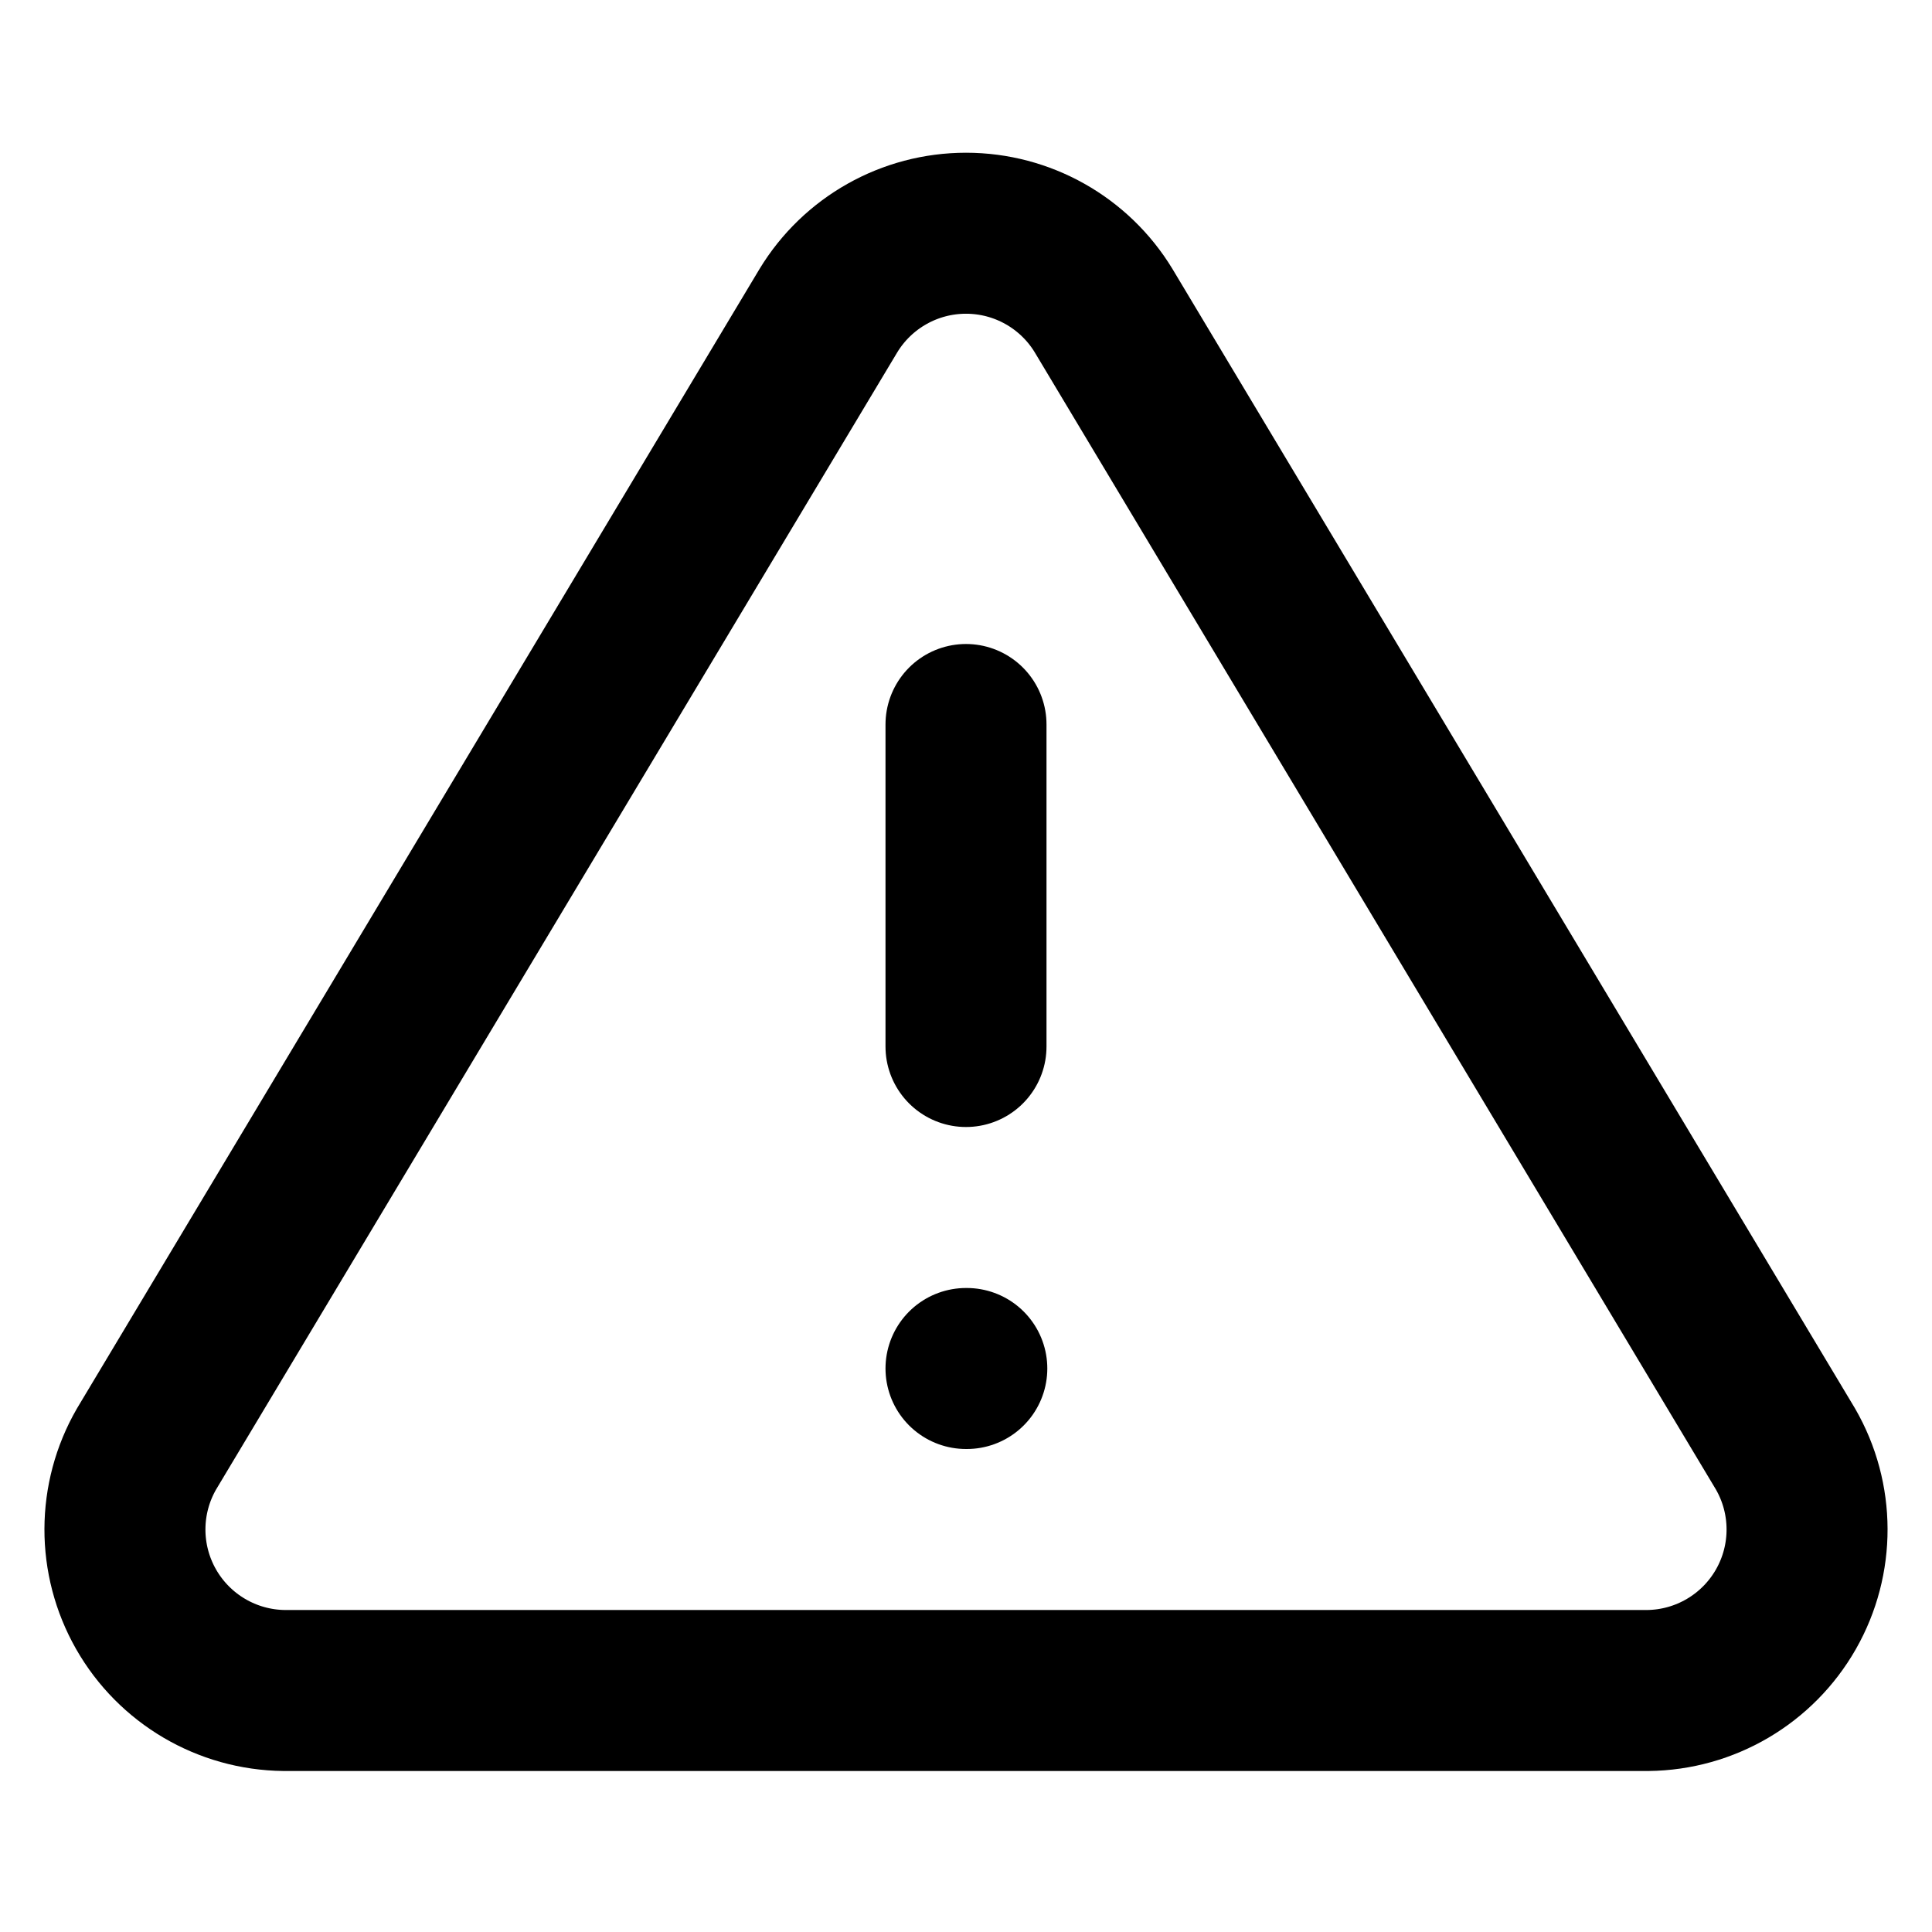
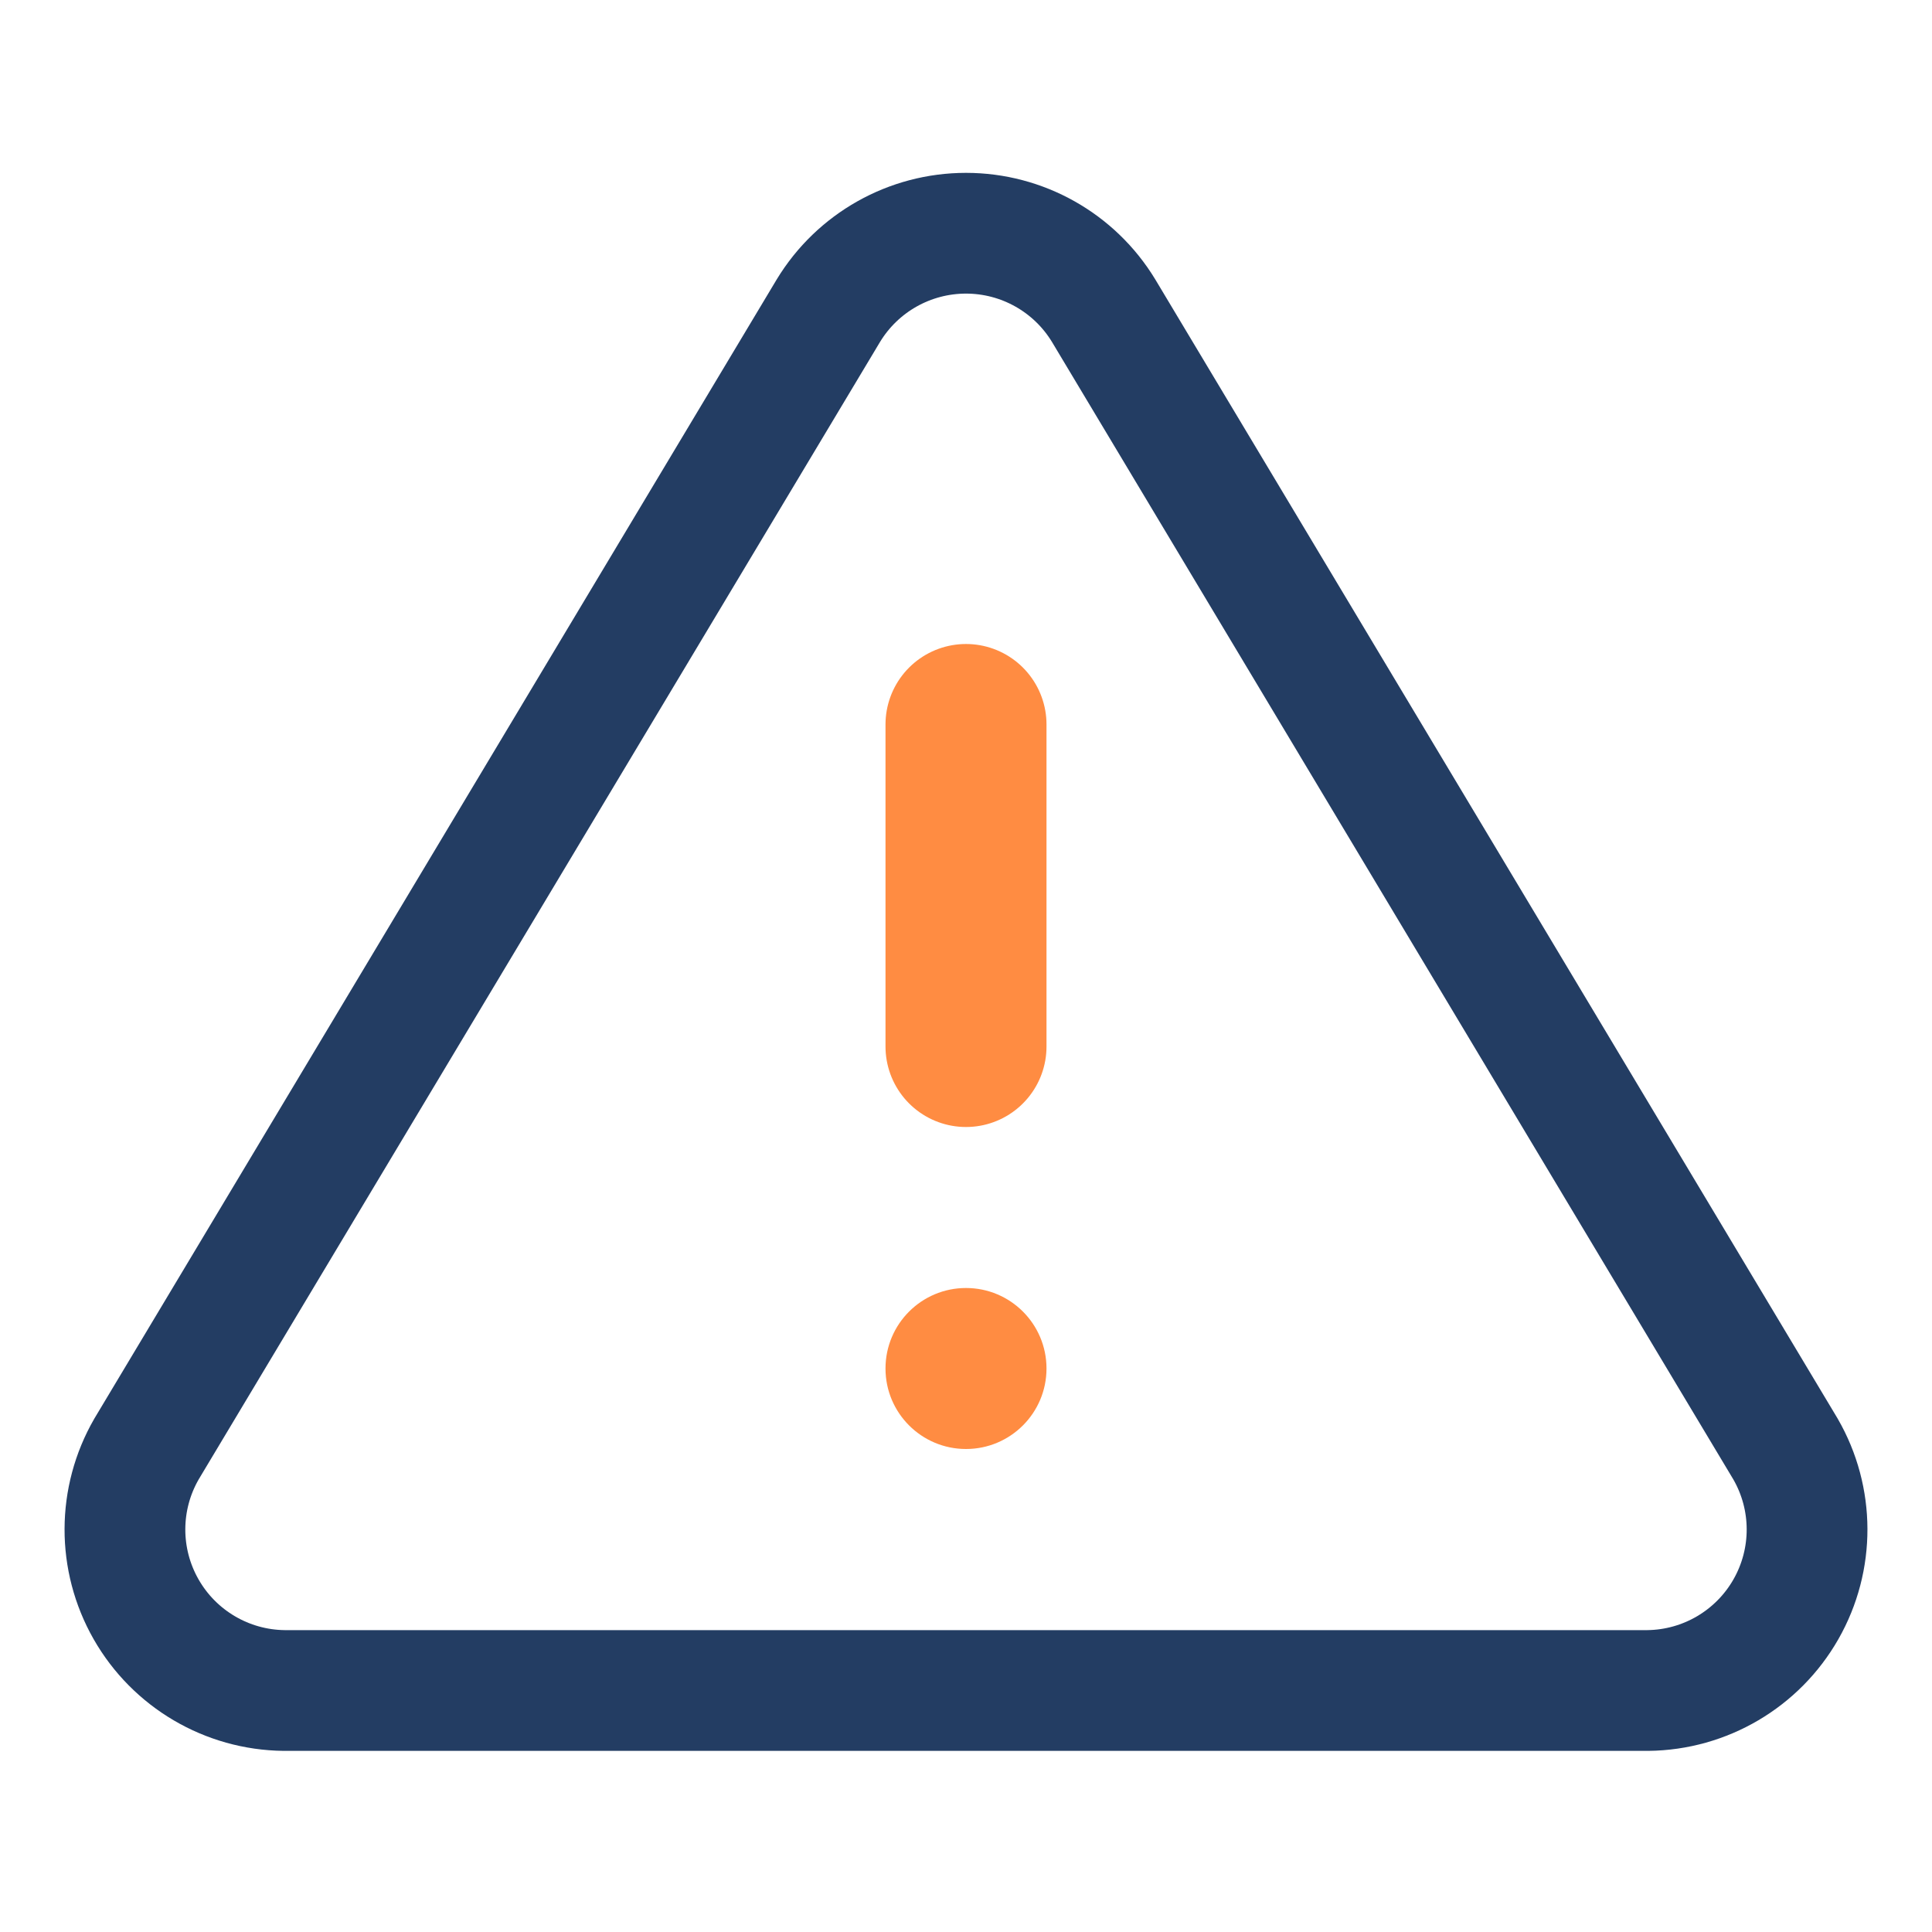
- <svg xmlns="http://www.w3.org/2000/svg" viewBox="0 0 24 24" fill="none" stroke="currentColor" stroke-width="2" stroke-linecap="round" stroke-linejoin="round">
-   <path d="M10.29 3.86L1.82 18a2 2 0 0 0 1.71 3h16.94a2 2 0 0 0 1.71-3L13.71 3.86a2 2 0 0 0-3.42 0z" />
-   <line x1="12" y1="9" x2="12" y2="13" />
-   <line x1="12" y1="17" x2="12.01" y2="17" />
+ <svg xmlns="http://www.w3.org/2000/svg" viewBox="0 0 24 24" fill="none">
+   <path d="M10.29 3.86L1.82 18a2 2 0 001.71 3h16.94a2 2 0 001.71-3L13.71 3.86a2 2 0 00-3.42 0z" stroke="#233D63" stroke-width="1.5" />
+   <line x1="12" y1="9" x2="12" y2="13" stroke="#FF8C42" stroke-width="2" stroke-linecap="round" />
+   <circle cx="12" cy="17" r="1" fill="#FF8C42" />
</svg>
